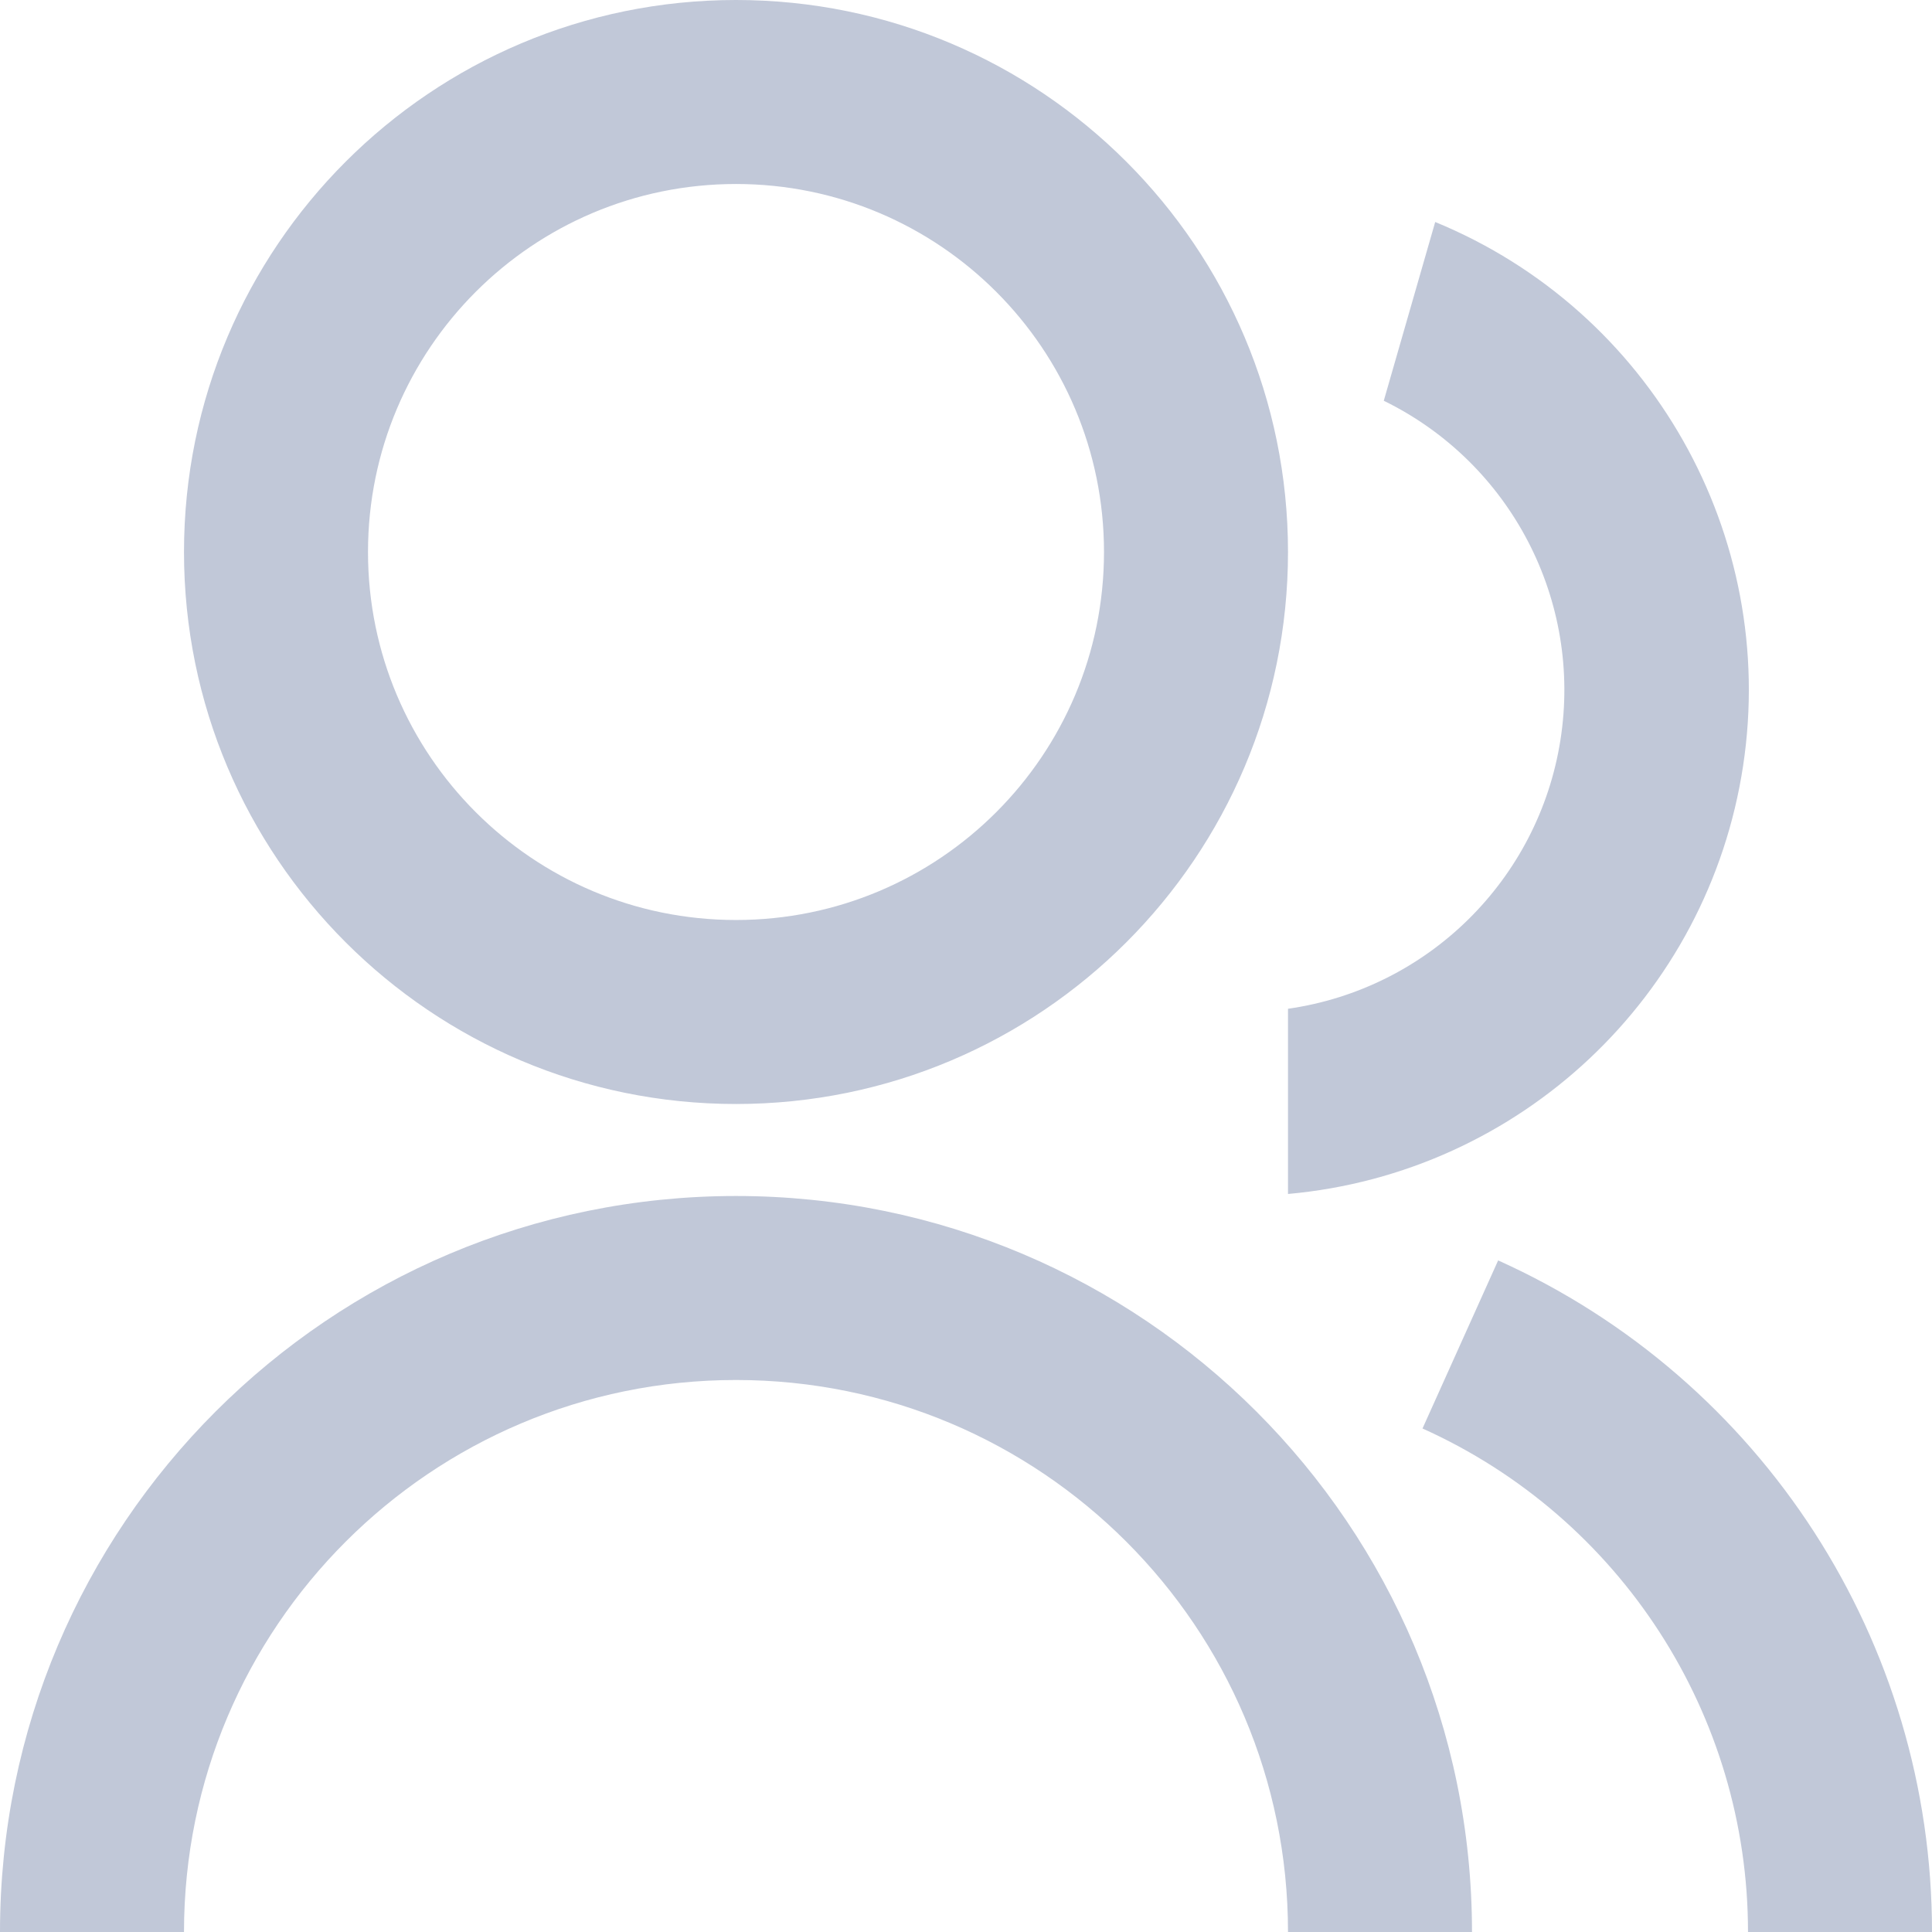
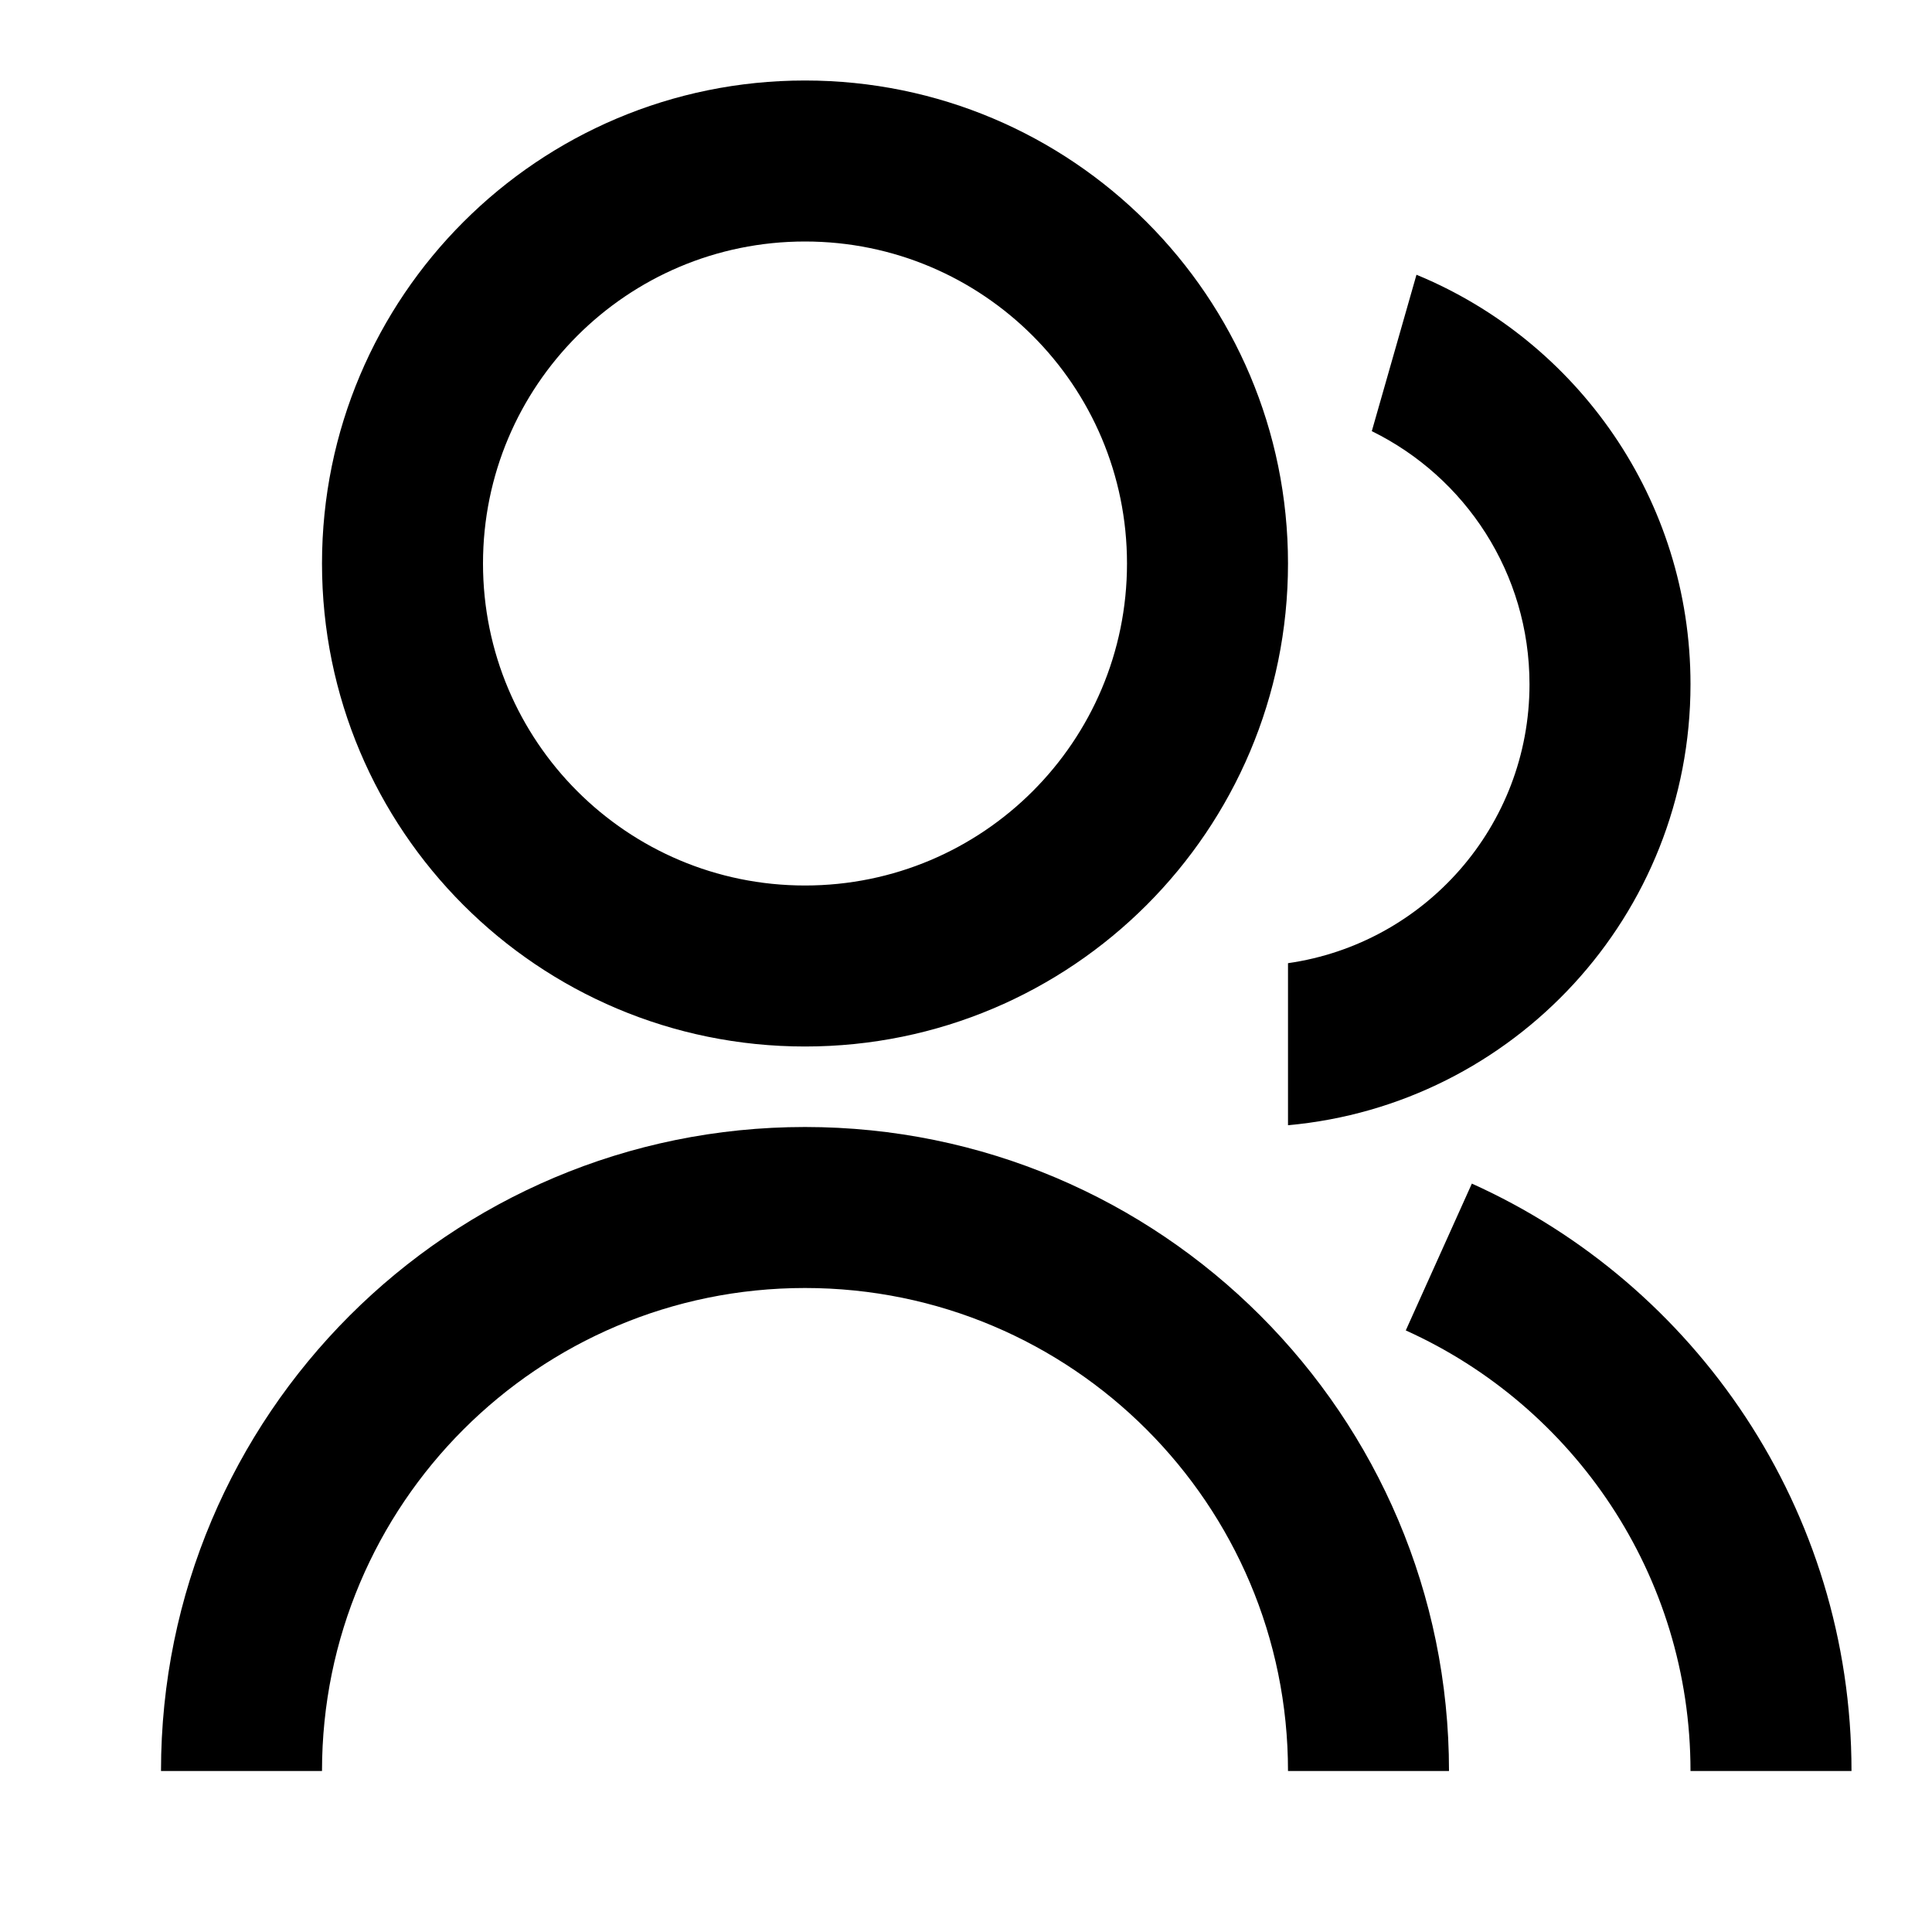
- <svg xmlns="http://www.w3.org/2000/svg" width="21" height="21" viewBox="0 0 21 21">
-   <path id="Path_19753" data-name="Path 19753" d="M2,22a8,8,0,0,1,16,0H16A6,6,0,0,0,4,22Zm8-9a6,6,0,1,1,6-6A6,6,0,0,1,10,13Zm0-2A4,4,0,1,0,6,7,4,4,0,0,0,10,11Zm8.284,3.7A8,8,0,0,1,23,22H21a6,6,0,0,0-3.538-5.473l.821-1.824ZM17.6,3.413A5.5,5.5,0,0,1,16,13.978V11.965a3.5,3.5,0,0,0,1.041-6.609Z" transform="translate(-2 -1)" fill="#c1c8d8" />
+ <svg xmlns="http://www.w3.org/2000/svg" viewBox="0 0 24 24">
+   <path d="M2 22C2 17.582 5.582 14 10 14C14.418 14 18 17.582 18 22H16C16 18.686 13.314 16 10 16C6.686 16 4 18.686 4 22H2ZM10 13C6.685 13 4 10.315 4 7C4 3.685 6.685 1 10 1C13.315 1 16 3.685 16 7C16 10.315 13.315 13 10 13ZM10 11C12.21 11 14 9.21 14 7C14 4.79 12.21 3 10 3C7.79 3 6 4.79 6 7C6 9.21 7.79 11 10 11ZM18.284 14.703C21.064 15.956 23 18.752 23 22H21C21 19.564 19.548 17.467 17.463 16.527L18.284 14.703ZM17.596 3.413C19.594 4.237 21 6.204 21 8.5C21 11.37 18.804 13.725 16 13.978V11.965C17.697 11.722 19 10.264 19 8.5C19 7.119 18.202 5.926 17.041 5.356L17.596 3.413Z" />
</svg>
